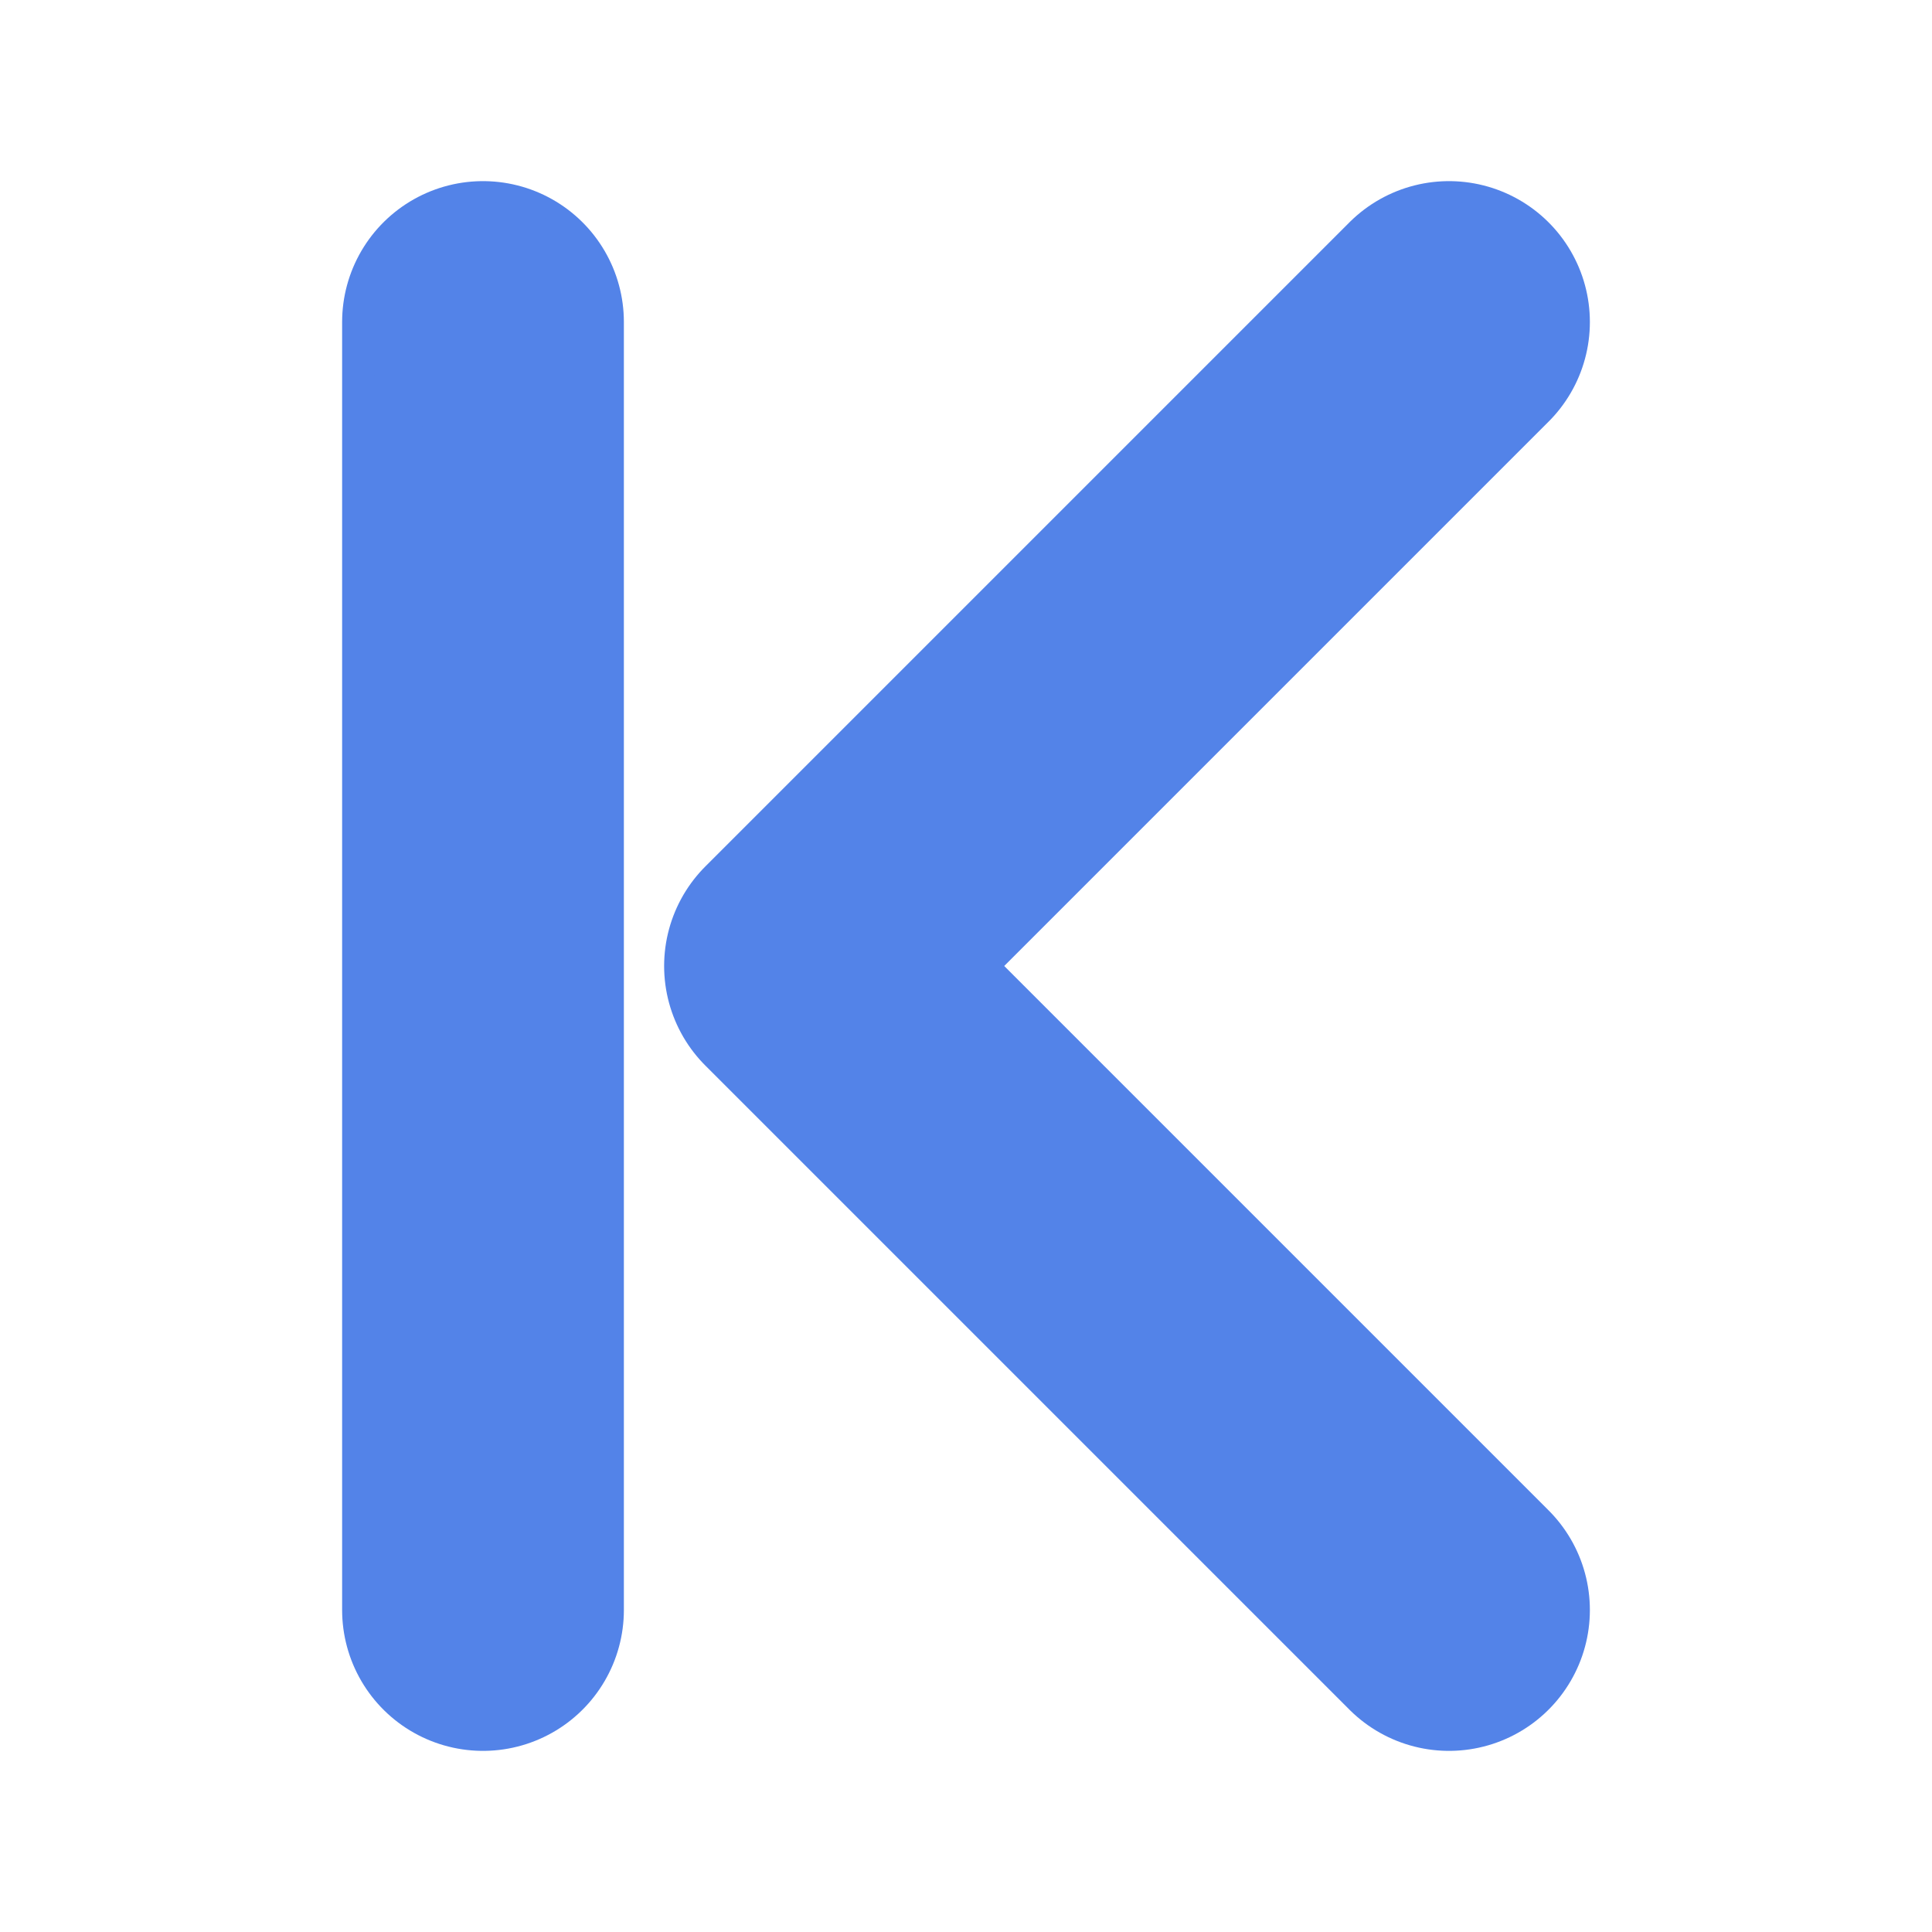
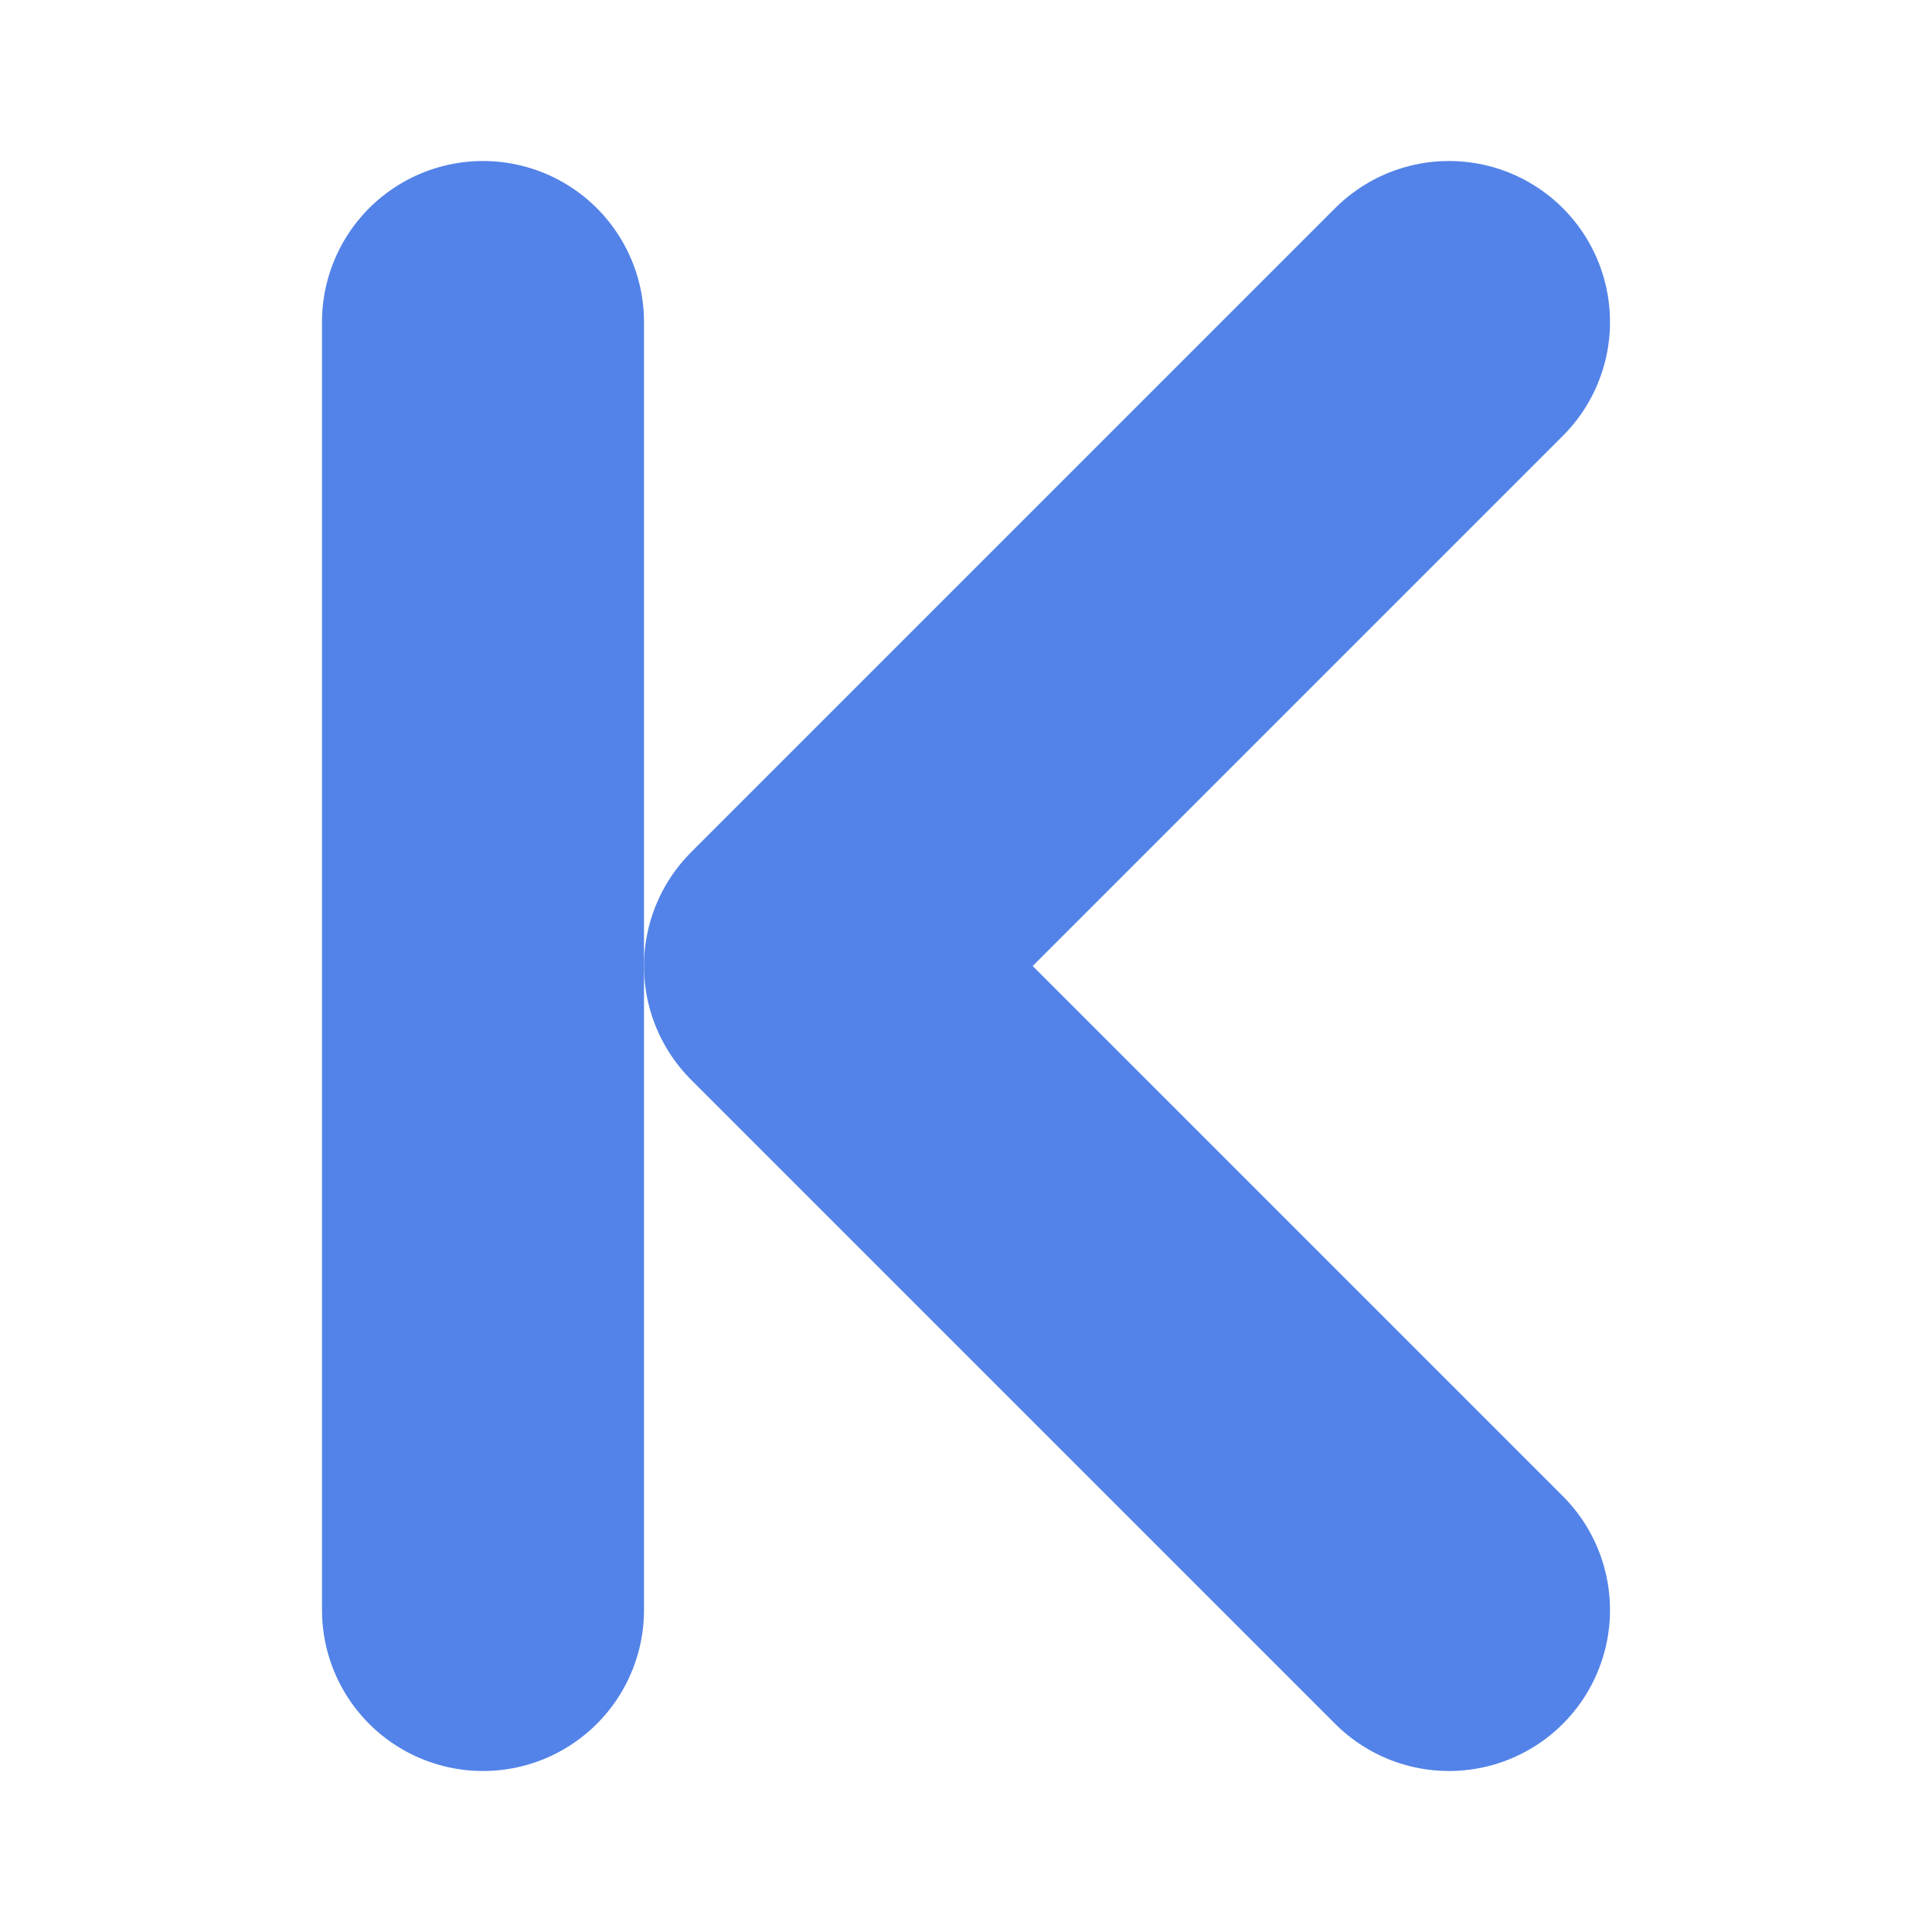
- <svg xmlns="http://www.w3.org/2000/svg" viewBox="0 0 24 24" fill="none" stroke="#5383E8" stroke-width="3.5" stroke-linecap="round" stroke-linejoin="round">
+ <svg xmlns="http://www.w3.org/2000/svg" viewBox="0 0 24 24" fill="none" stroke="#5383E8" stroke-width="4" stroke-linecap="round" stroke-linejoin="round">
  <path d="M6 20V4" />
  <path d="M18 4L10 12L18 20" />
-   <circle cx="6" cy="4" r="1.5" fill="#5383E8" stroke="none" />
-   <circle cx="18" cy="4" r="1.5" fill="#5383E8" stroke="none" />
-   <circle cx="18" cy="20" r="1.5" fill="#5383E8" stroke="none" />
</svg>
